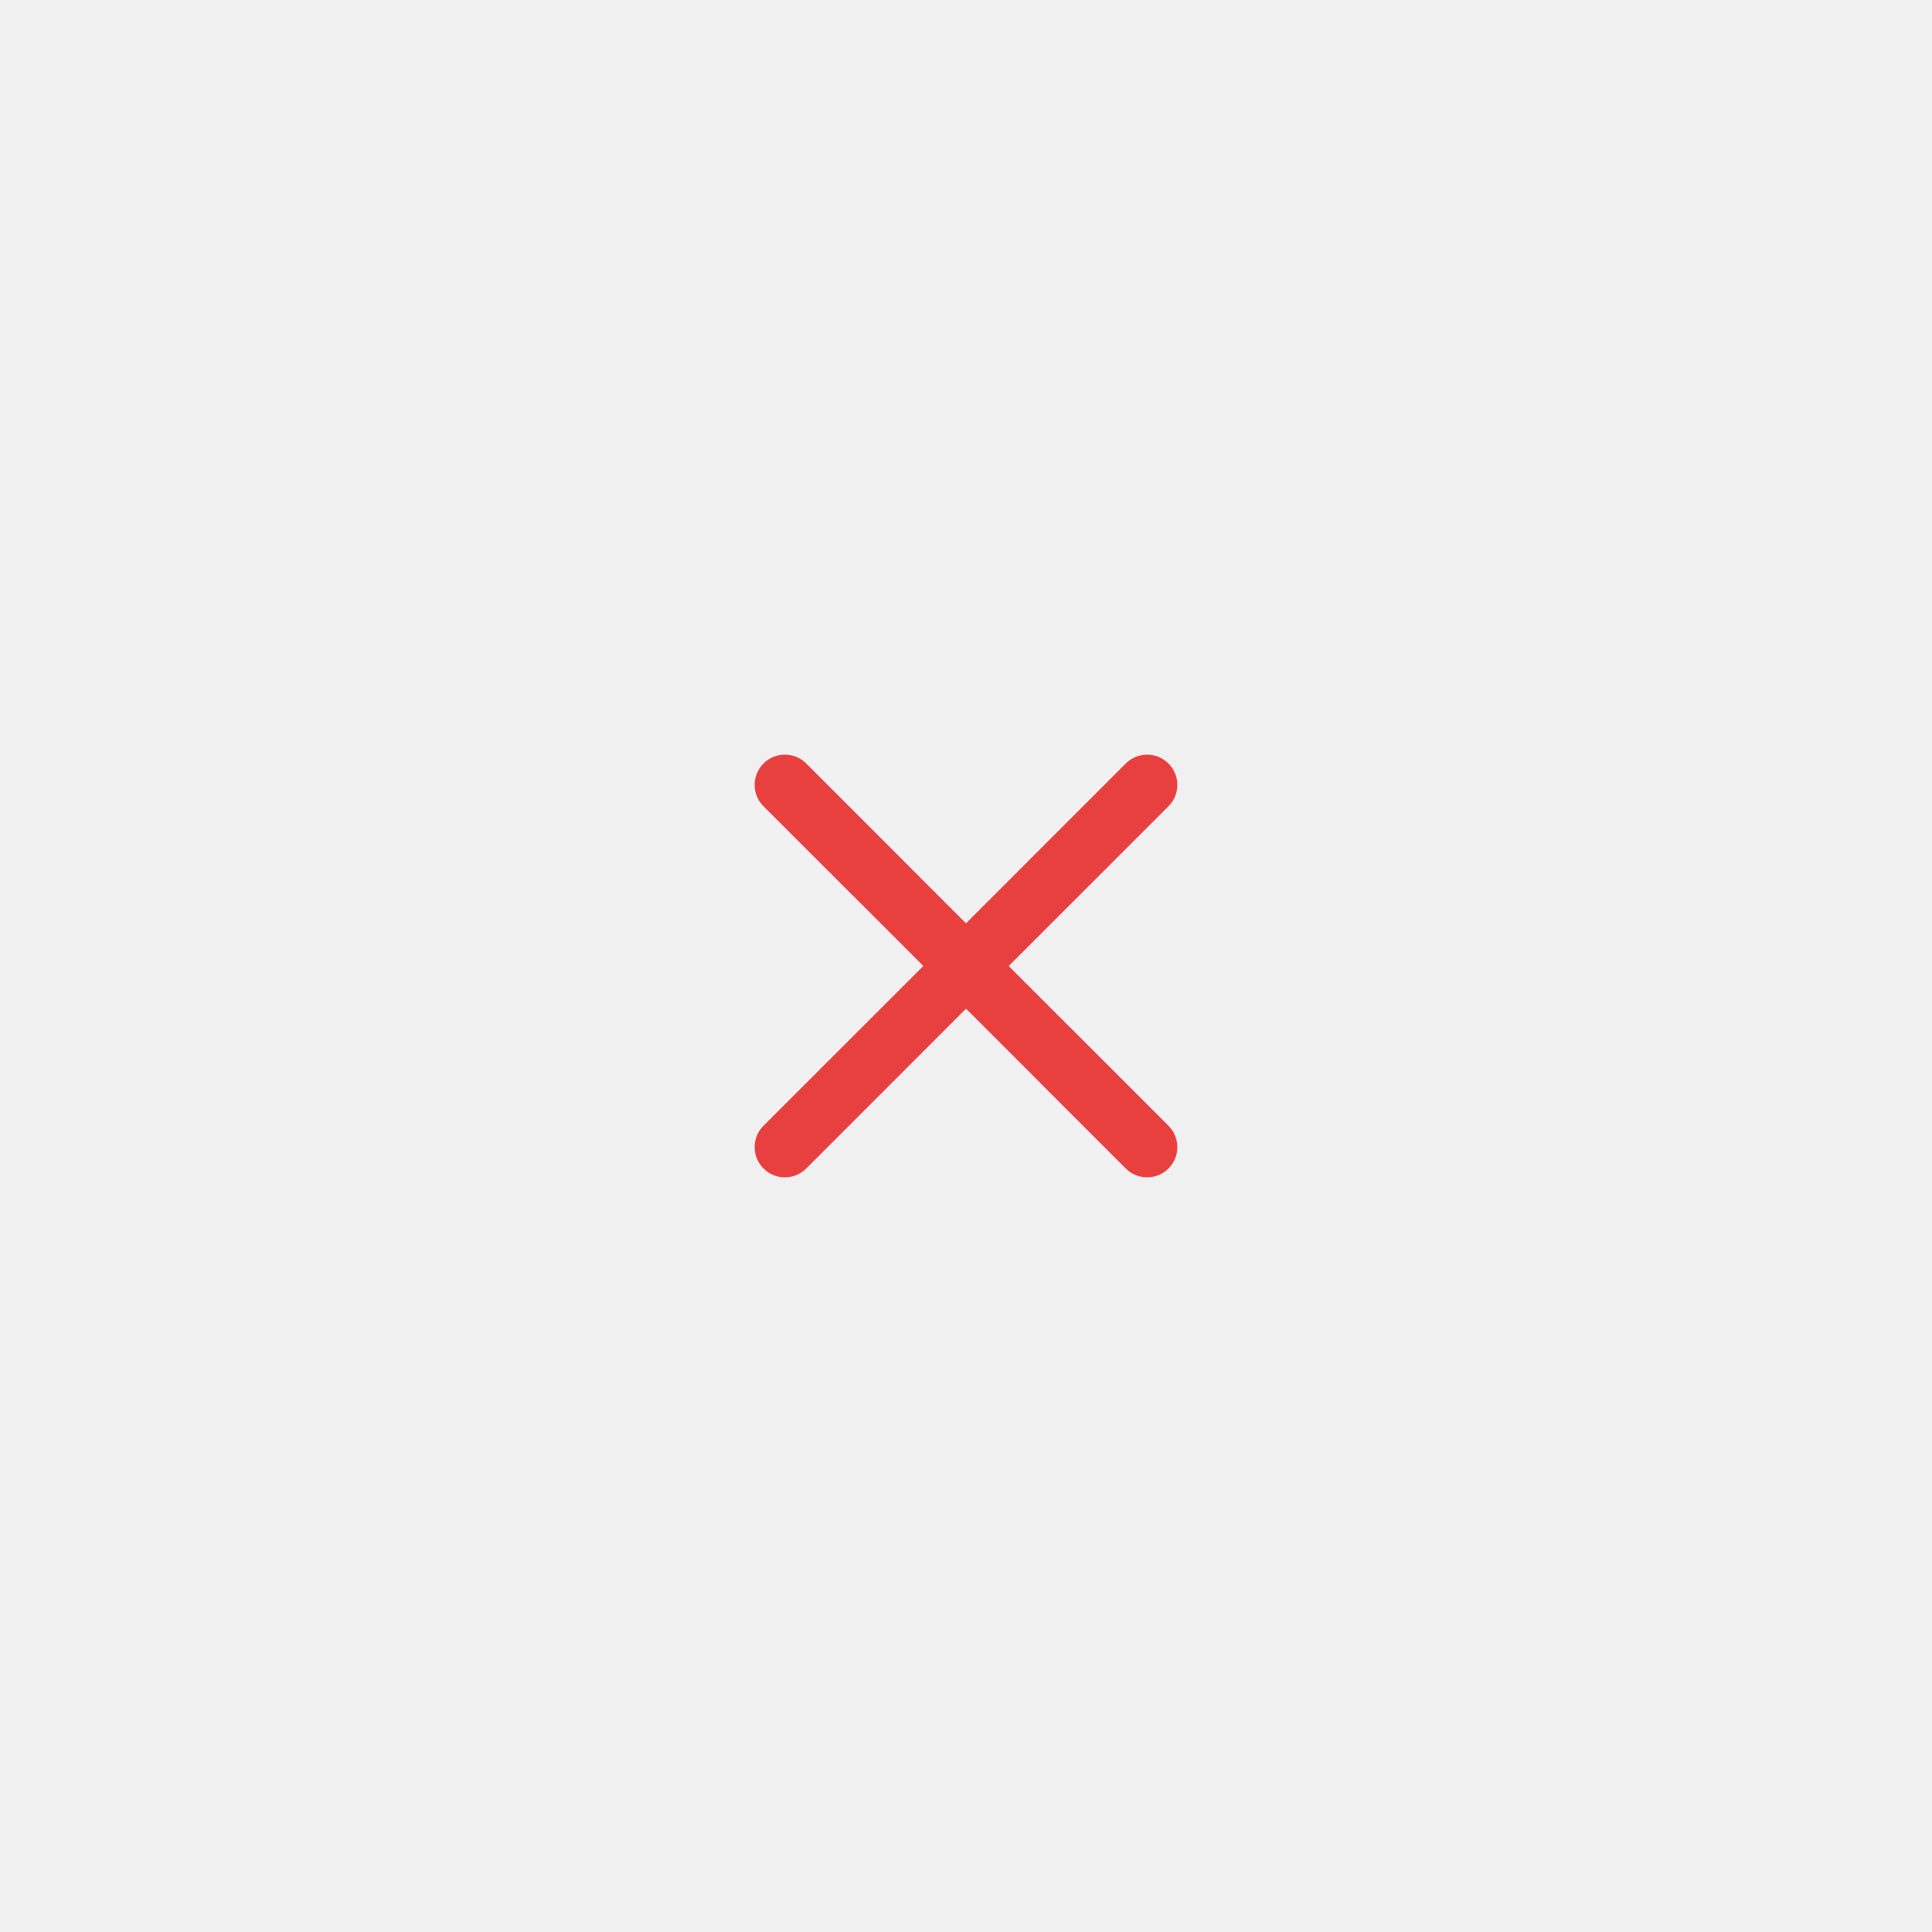
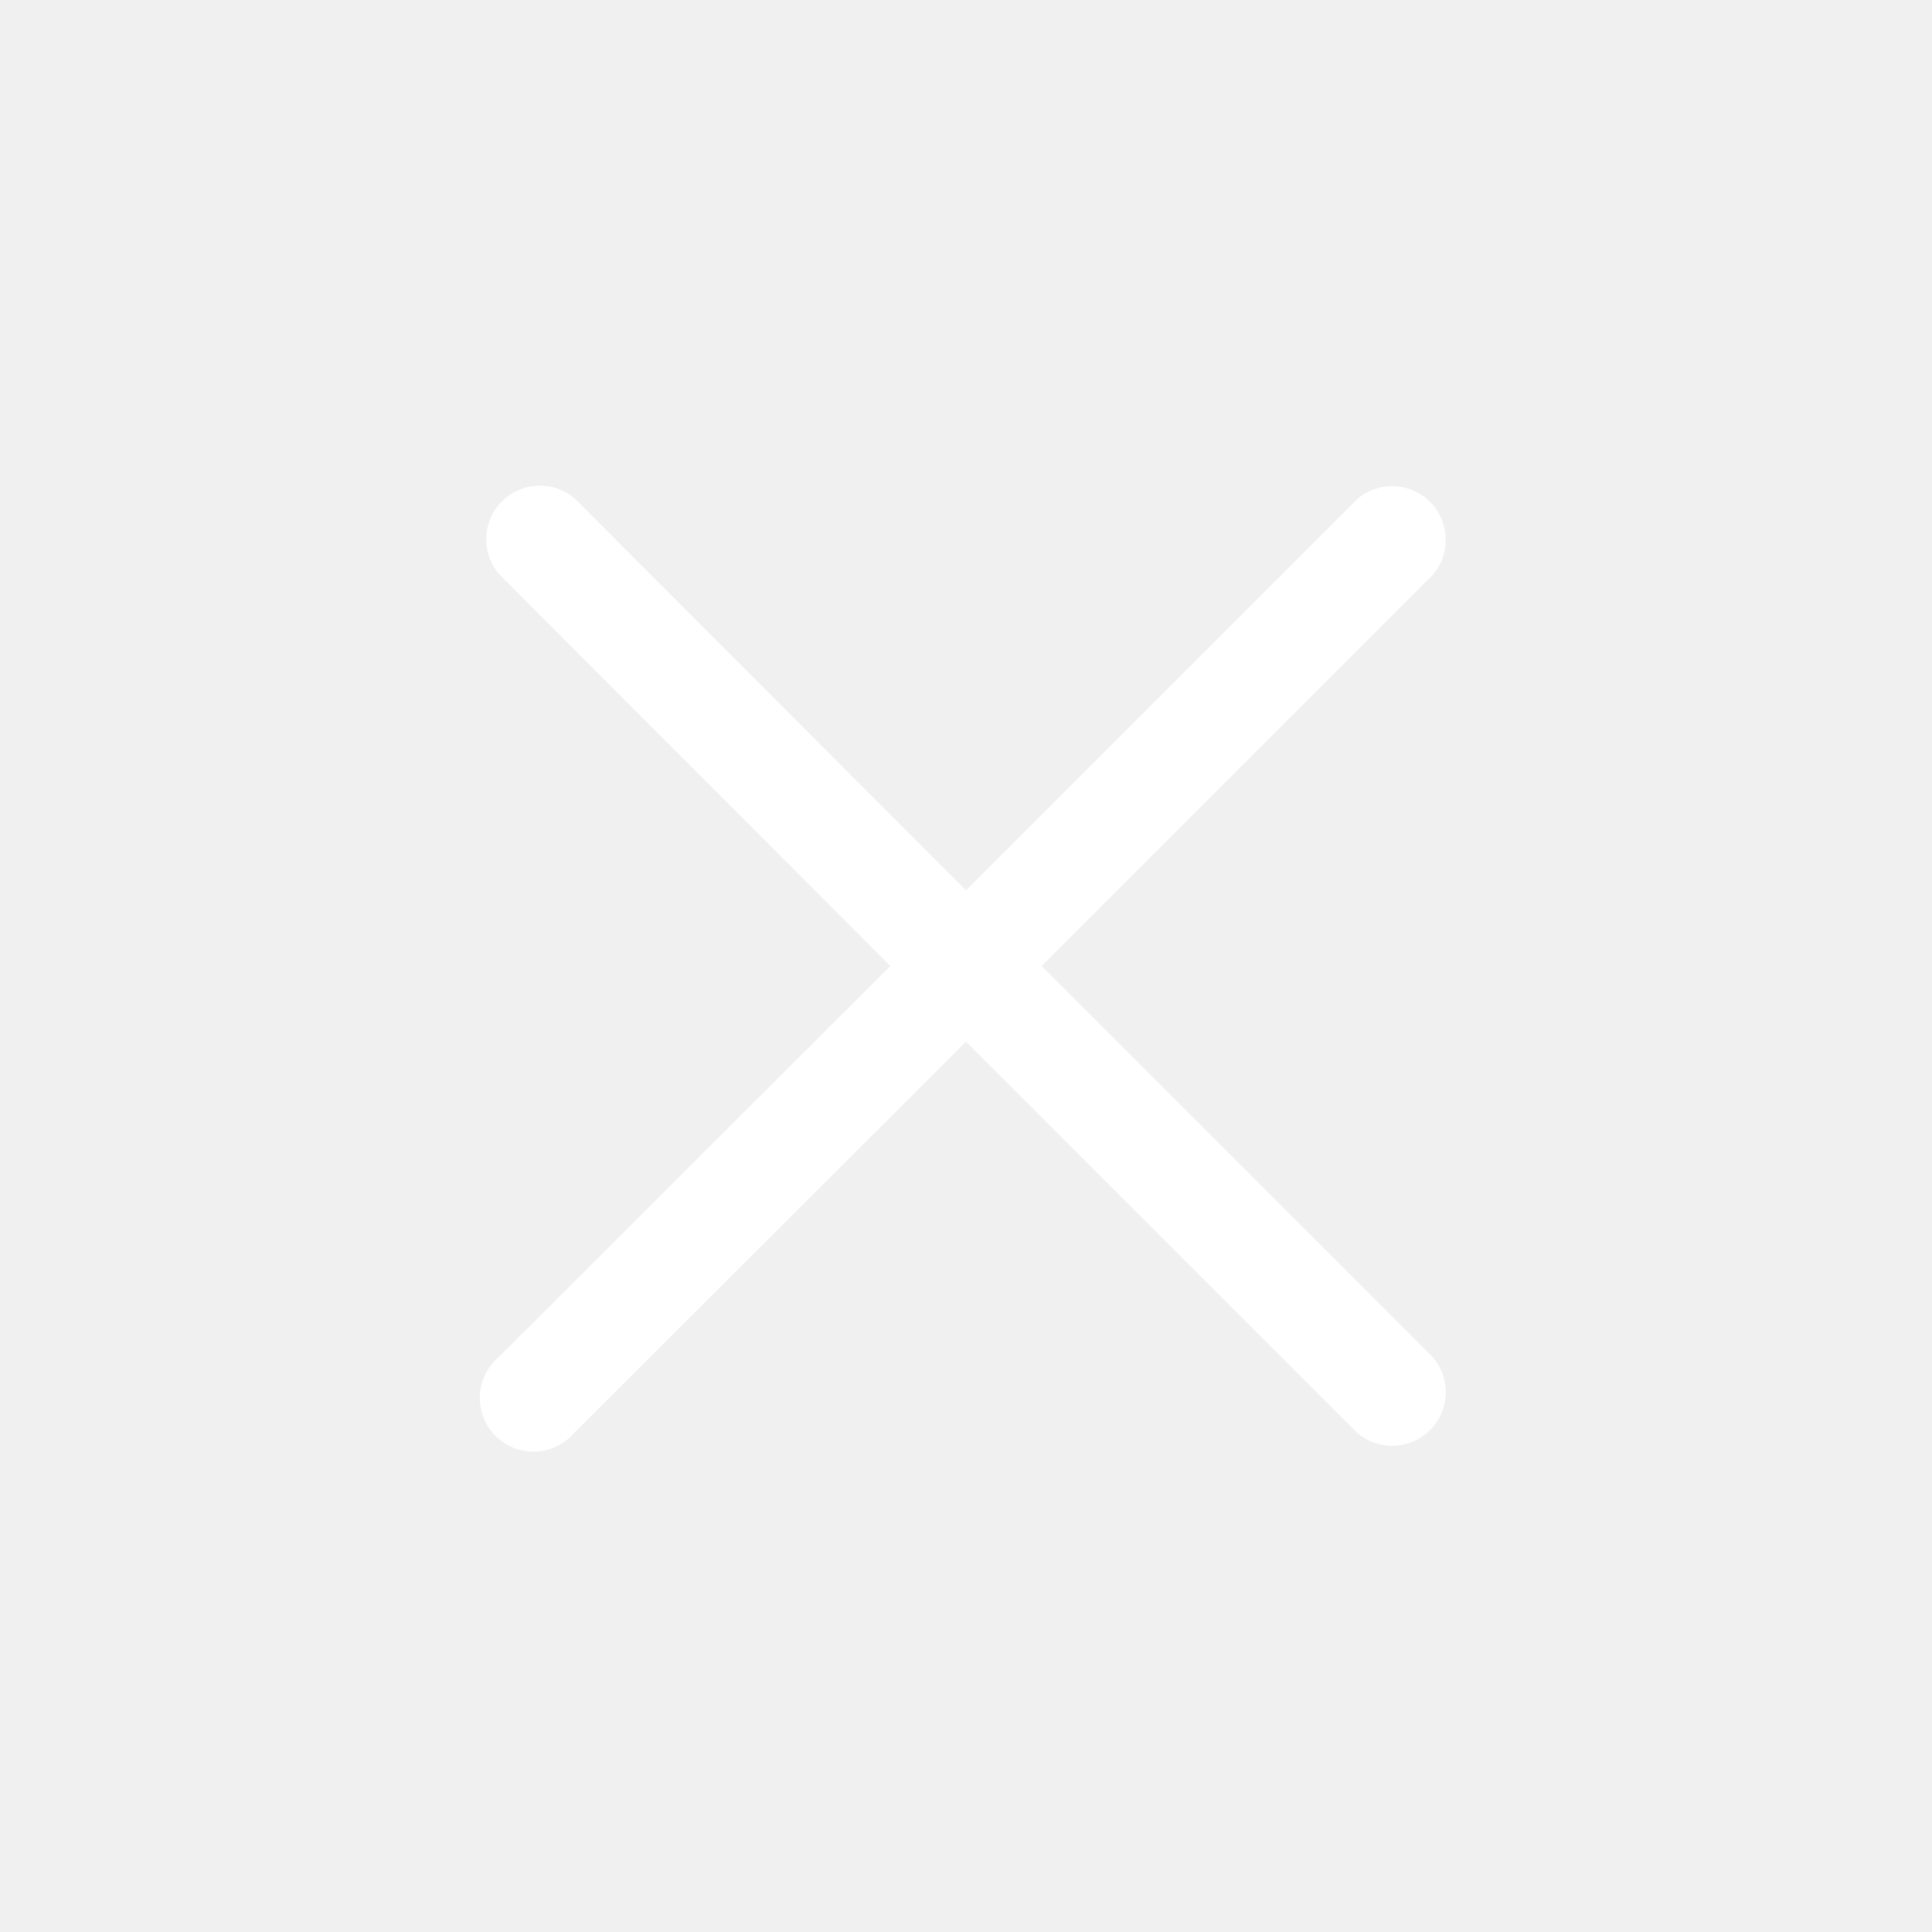
- <svg xmlns="http://www.w3.org/2000/svg" width="512" height="512" viewBox="0 0 512 512" style="color:#E8403E" class="h-full w-full">
-   <rect width="512" height="512" x="0" y="0" rx="31" fill="transparent" stroke="transparent" stroke-width="0" stroke-opacity="100%" paint-order="stroke" />
-   <svg width="256px" height="256px" viewBox="0 0 16 16" fill="#E8403E" x="128" y="128" role="img" style="display:inline-block;vertical-align:middle">
-     <g fill="#E8403E">
-       <path fill="currentColor" d="M4.646 4.646a.5.5 0 0 1 .708 0L8 7.293l2.646-2.647a.5.5 0 0 1 .708.708L8.707 8l2.647 2.646a.5.5 0 0 1-.708.708L8 8.707l-2.646 2.647a.5.5 0 0 1-.708-.708L7.293 8L4.646 5.354a.5.5 0 0 1 0-.708z" />
+ <svg xmlns="http://www.w3.org/2000/svg" width="512" height="512" viewBox="0 0 512 512" style="color:#FFFFFF" class="h-full w-full">
+   <rect width="512" height="512" x="0" y="0" rx="30" fill="transparent" stroke="transparent" stroke-width="0" stroke-opacity="100%" paint-order="stroke" />
+   <svg width="512px" height="512px" viewBox="0 0 36 36" fill="#FFFFFF" x="0" y="0" role="img" style="display:inline-block;vertical-align:middle">
+     <g fill="#FFFFFF">
+       <path fill="currentColor" d="m19.41 18l7.29-7.29a1 1 0 0 0-1.41-1.41L18 16.59l-7.29-7.3A1 1 0 0 0 9.3 10.7l7.29 7.3l-7.3 7.29a1 1 0 1 0 1.41 1.41l7.3-7.29l7.29 7.29a1 1 0 0 0 1.41-1.41Z" class="clr-i-outline clr-i-outline-path-1" />
+       <path fill="none" d="M0 0h36v36H0z" />
    </g>
  </svg>
</svg>
